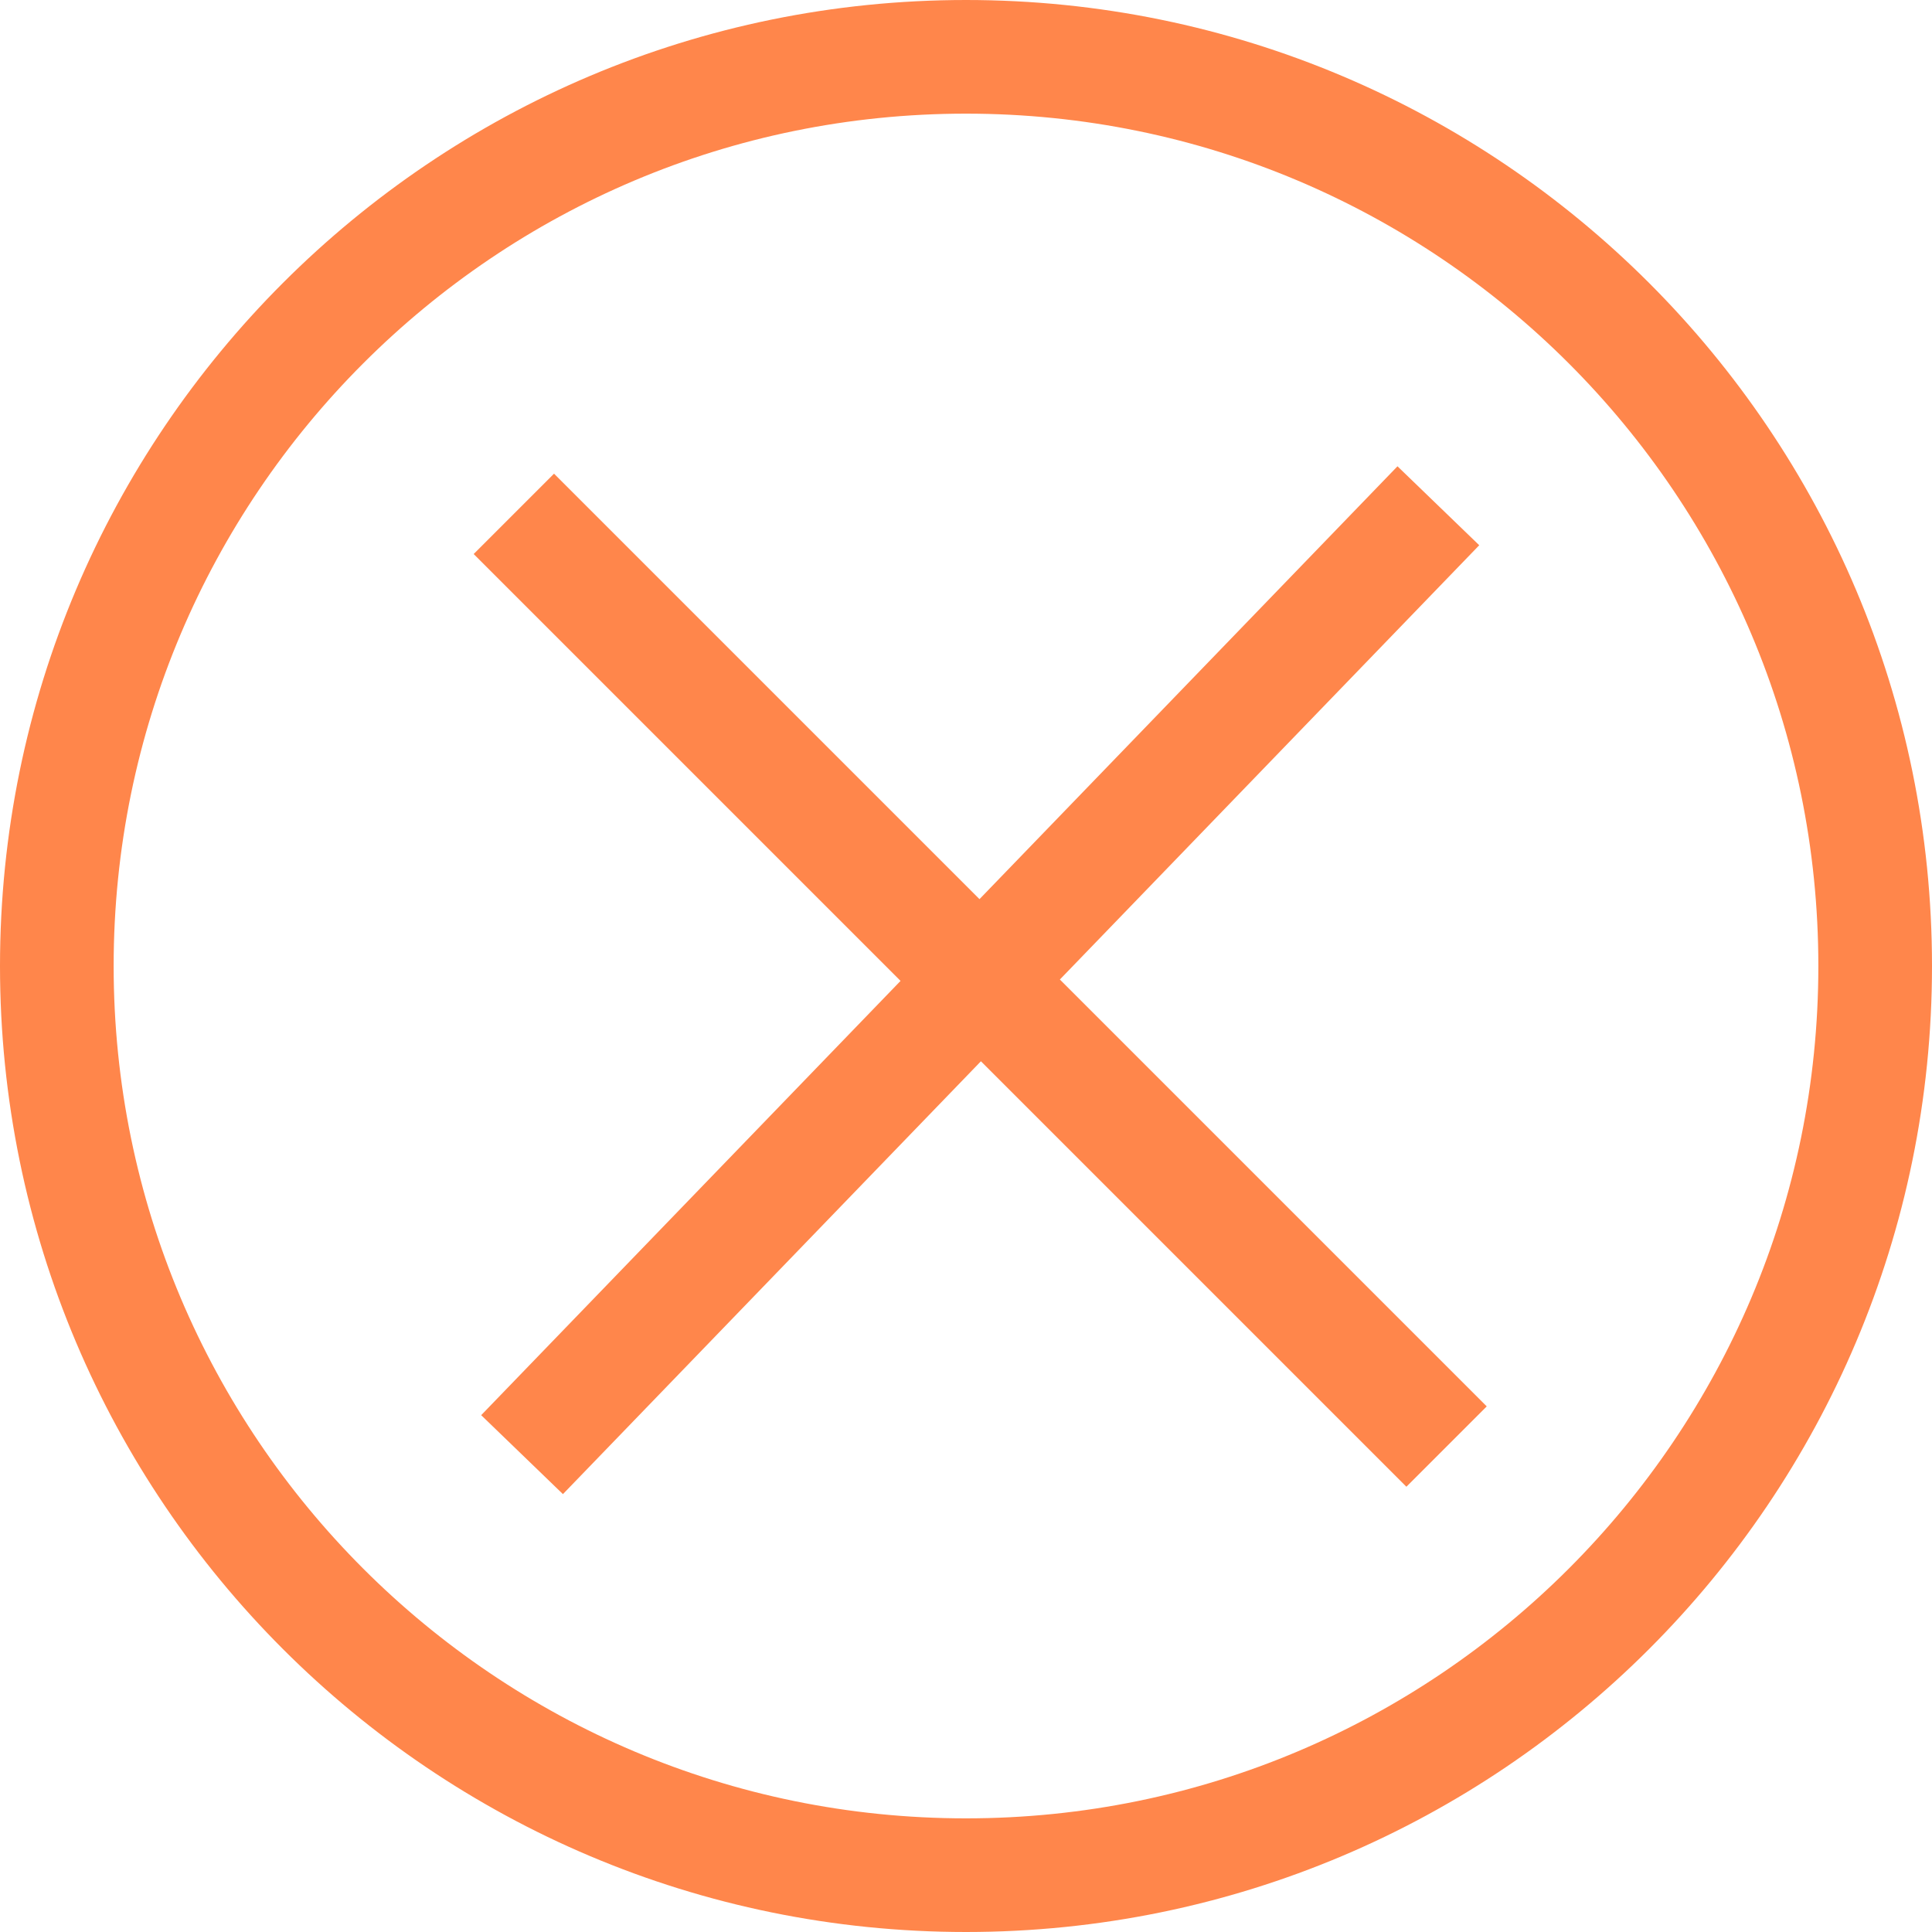
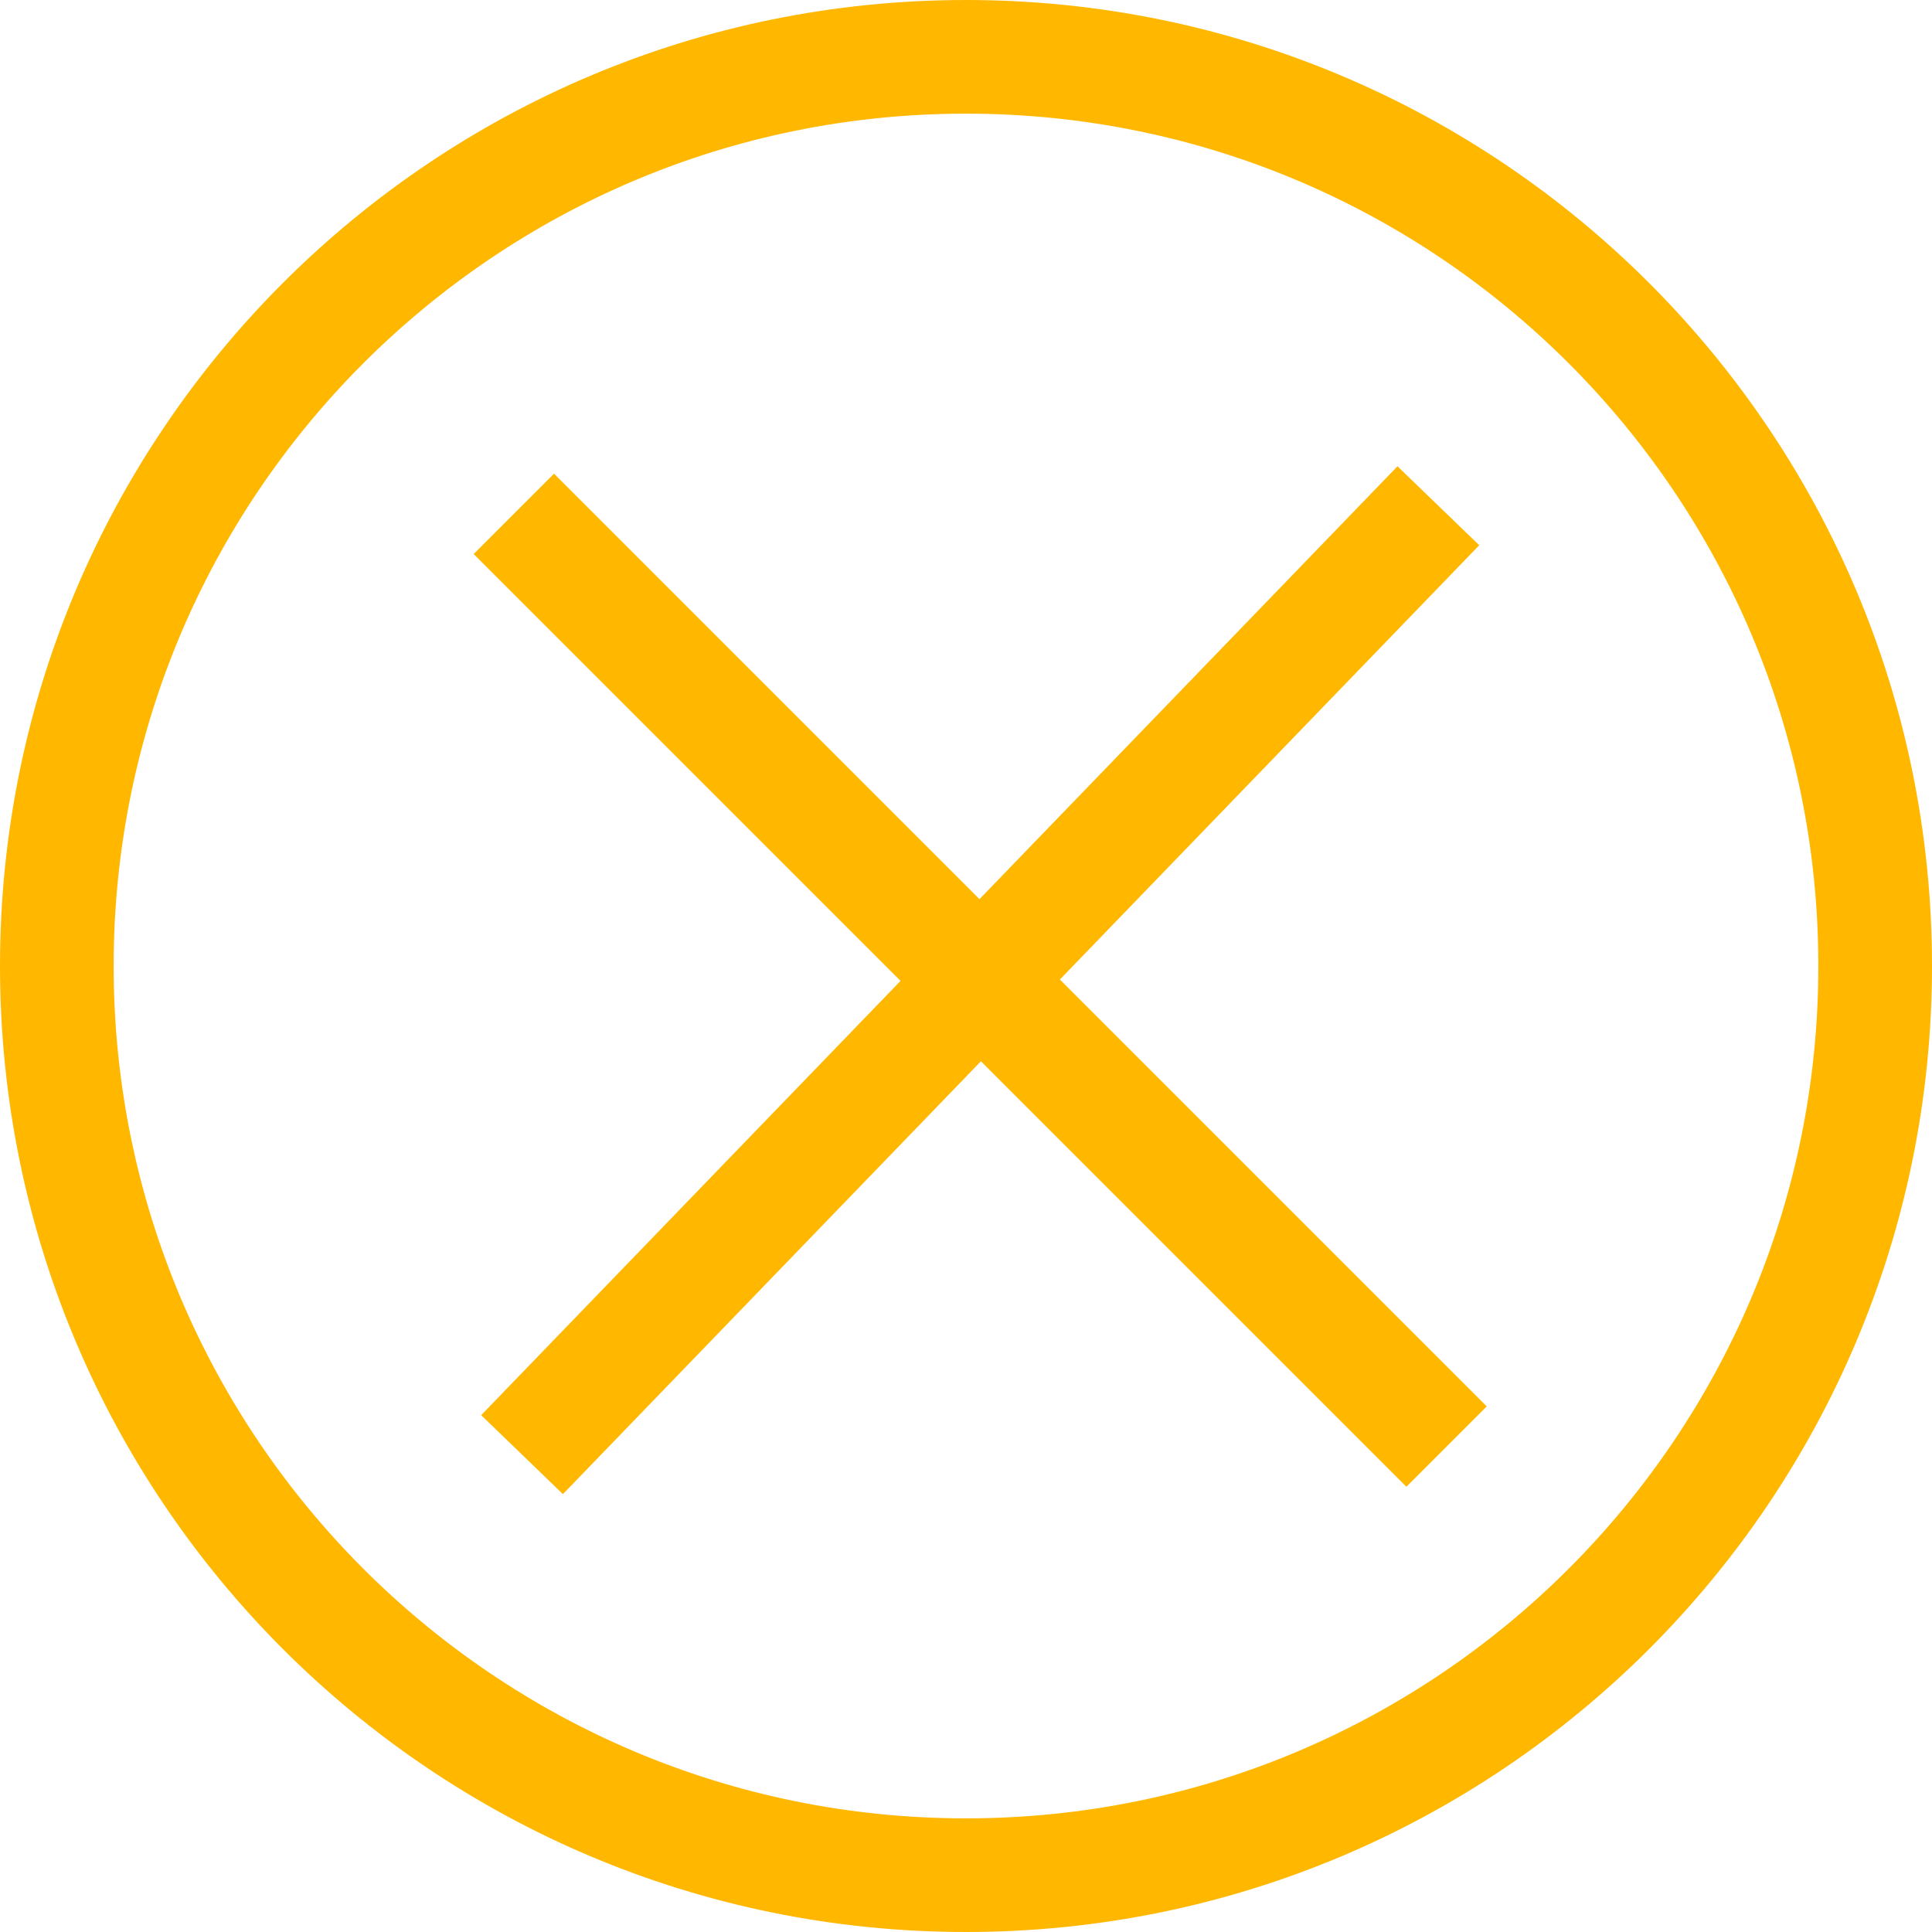
<svg xmlns="http://www.w3.org/2000/svg" width="68" height="68" viewBox="0 0 68 68">
-   <g stroke-width="4" stroke="#FF864B" fill="none" fill-rule="evenodd">
+   <g stroke-width="4" stroke="#ffb700" fill="none" fill-rule="evenodd">
    <circle cx="34" cy="34" r="32" />
    <g stroke-linecap="square">
      <path d="M19.5 19.5l30 30M49.236 19.24L19.764 49.76" />
    </g>
  </g>
</svg>
